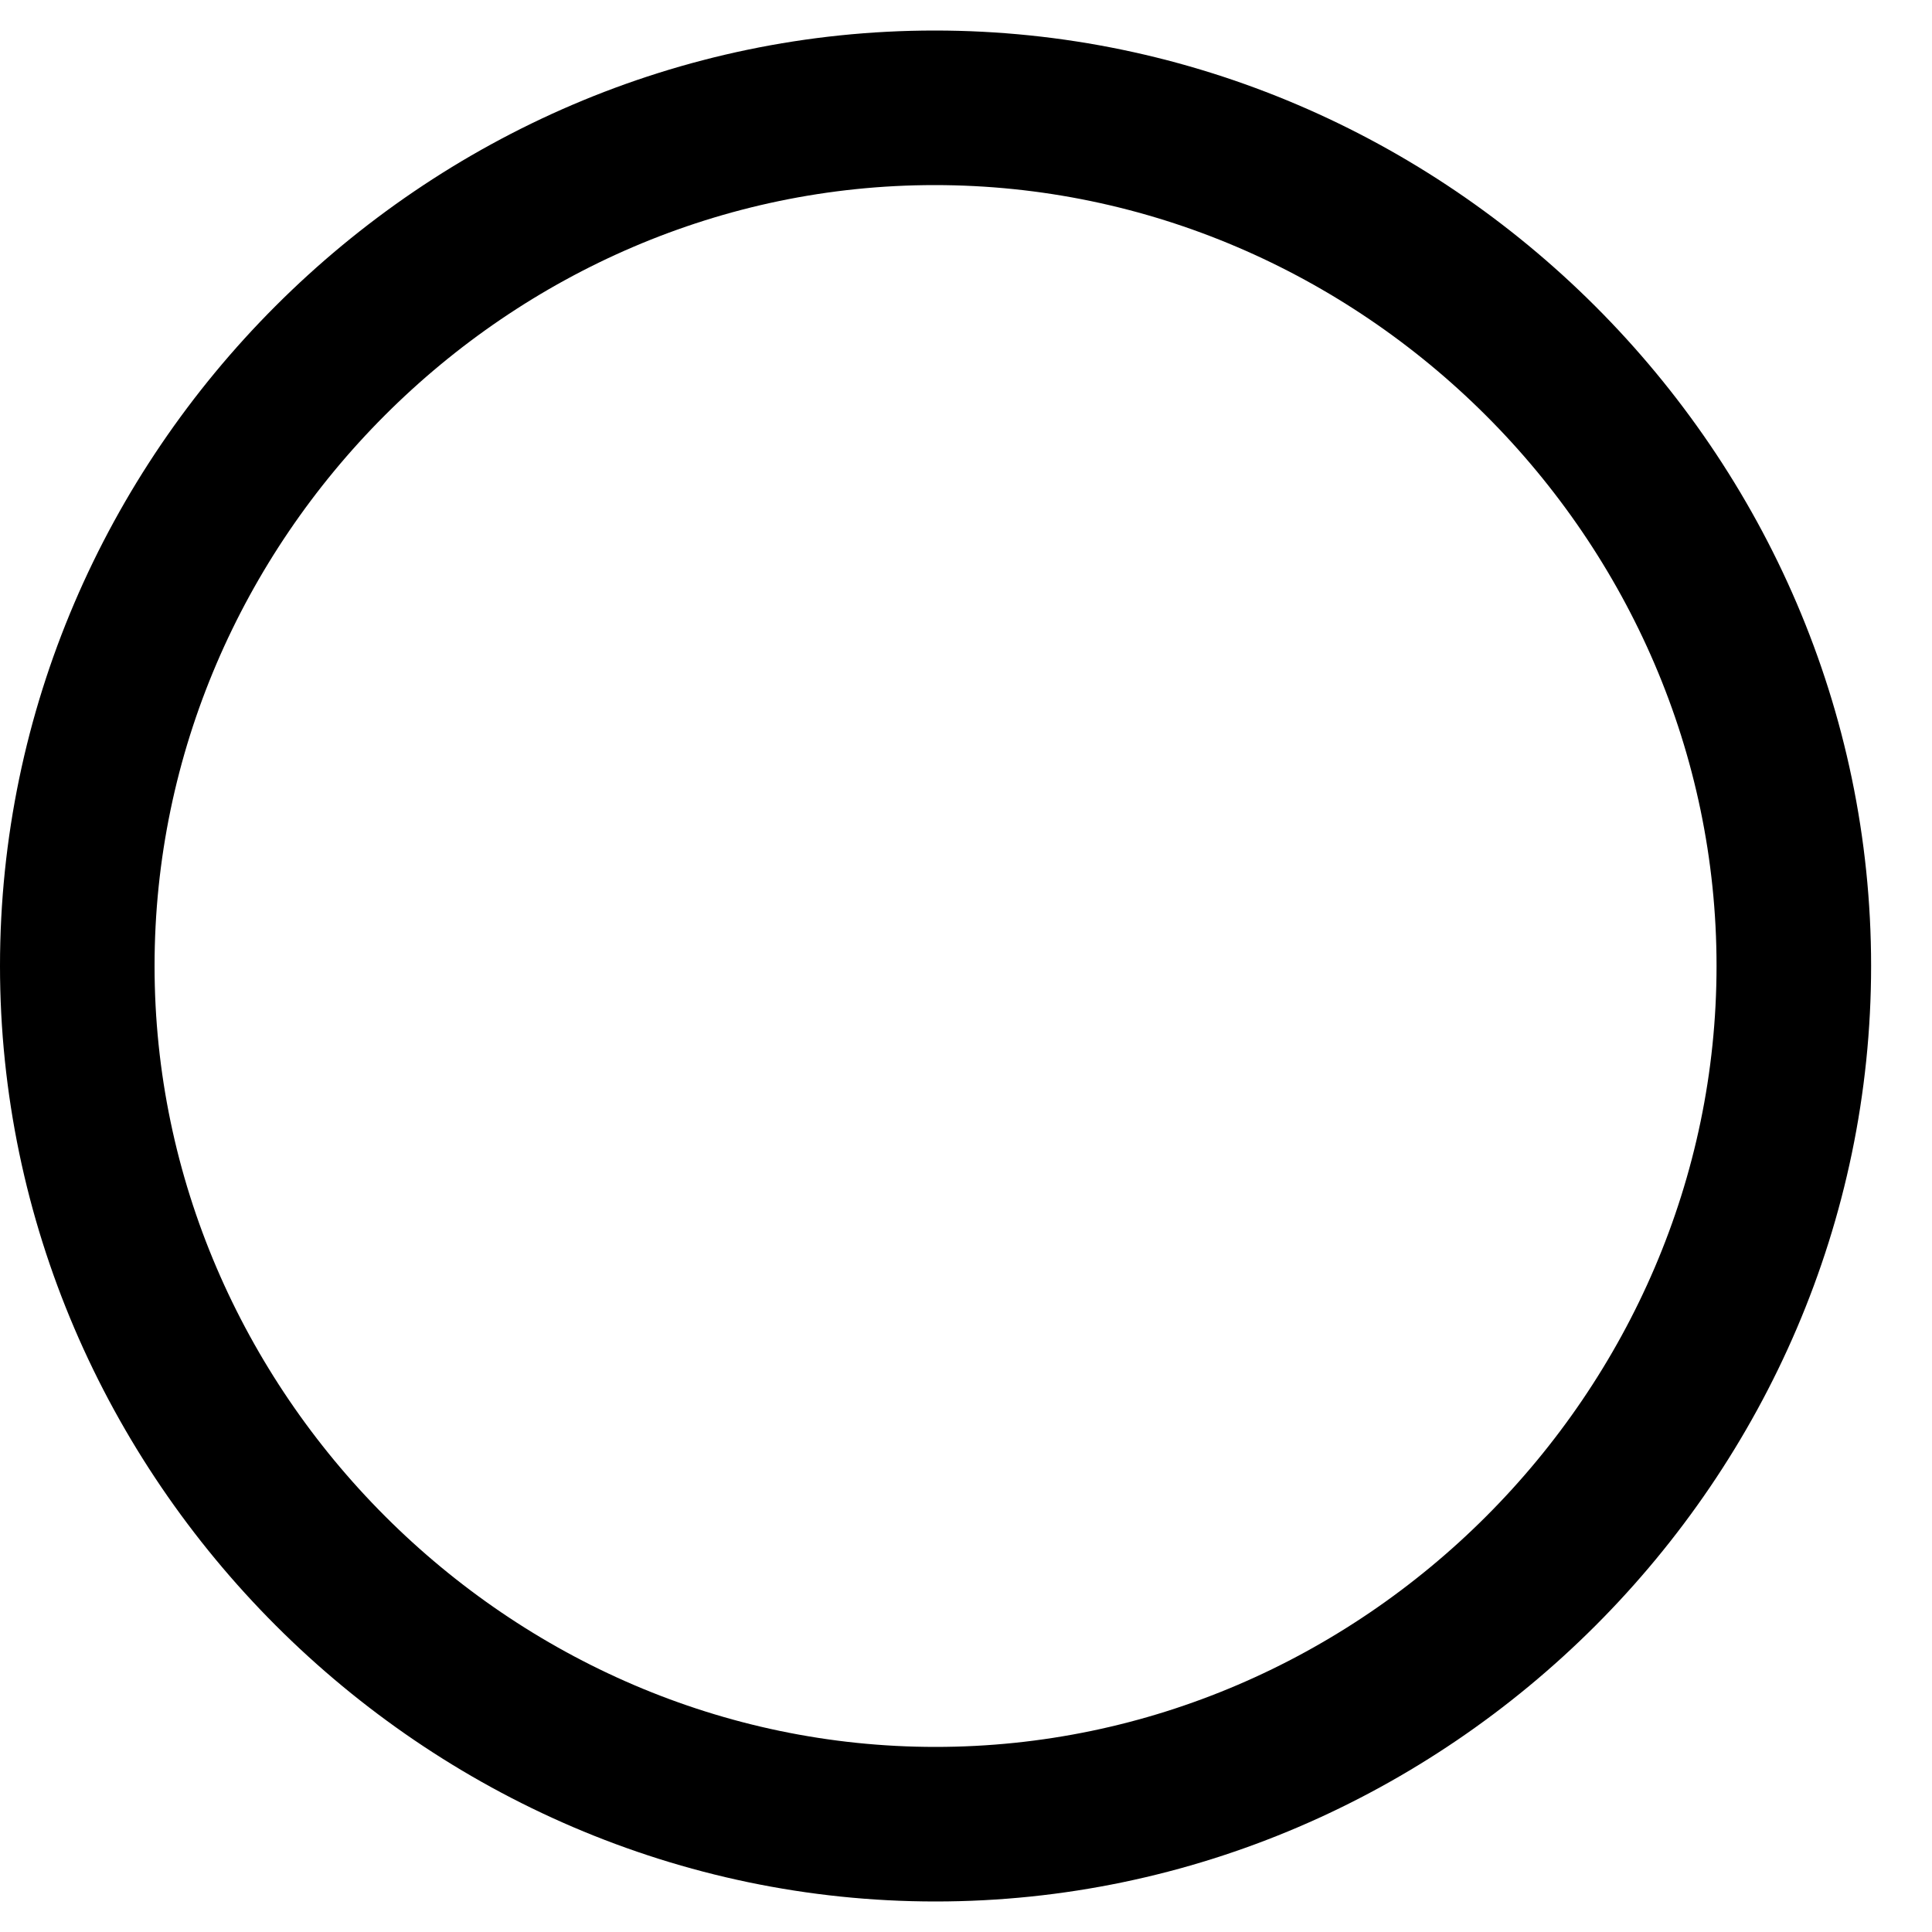
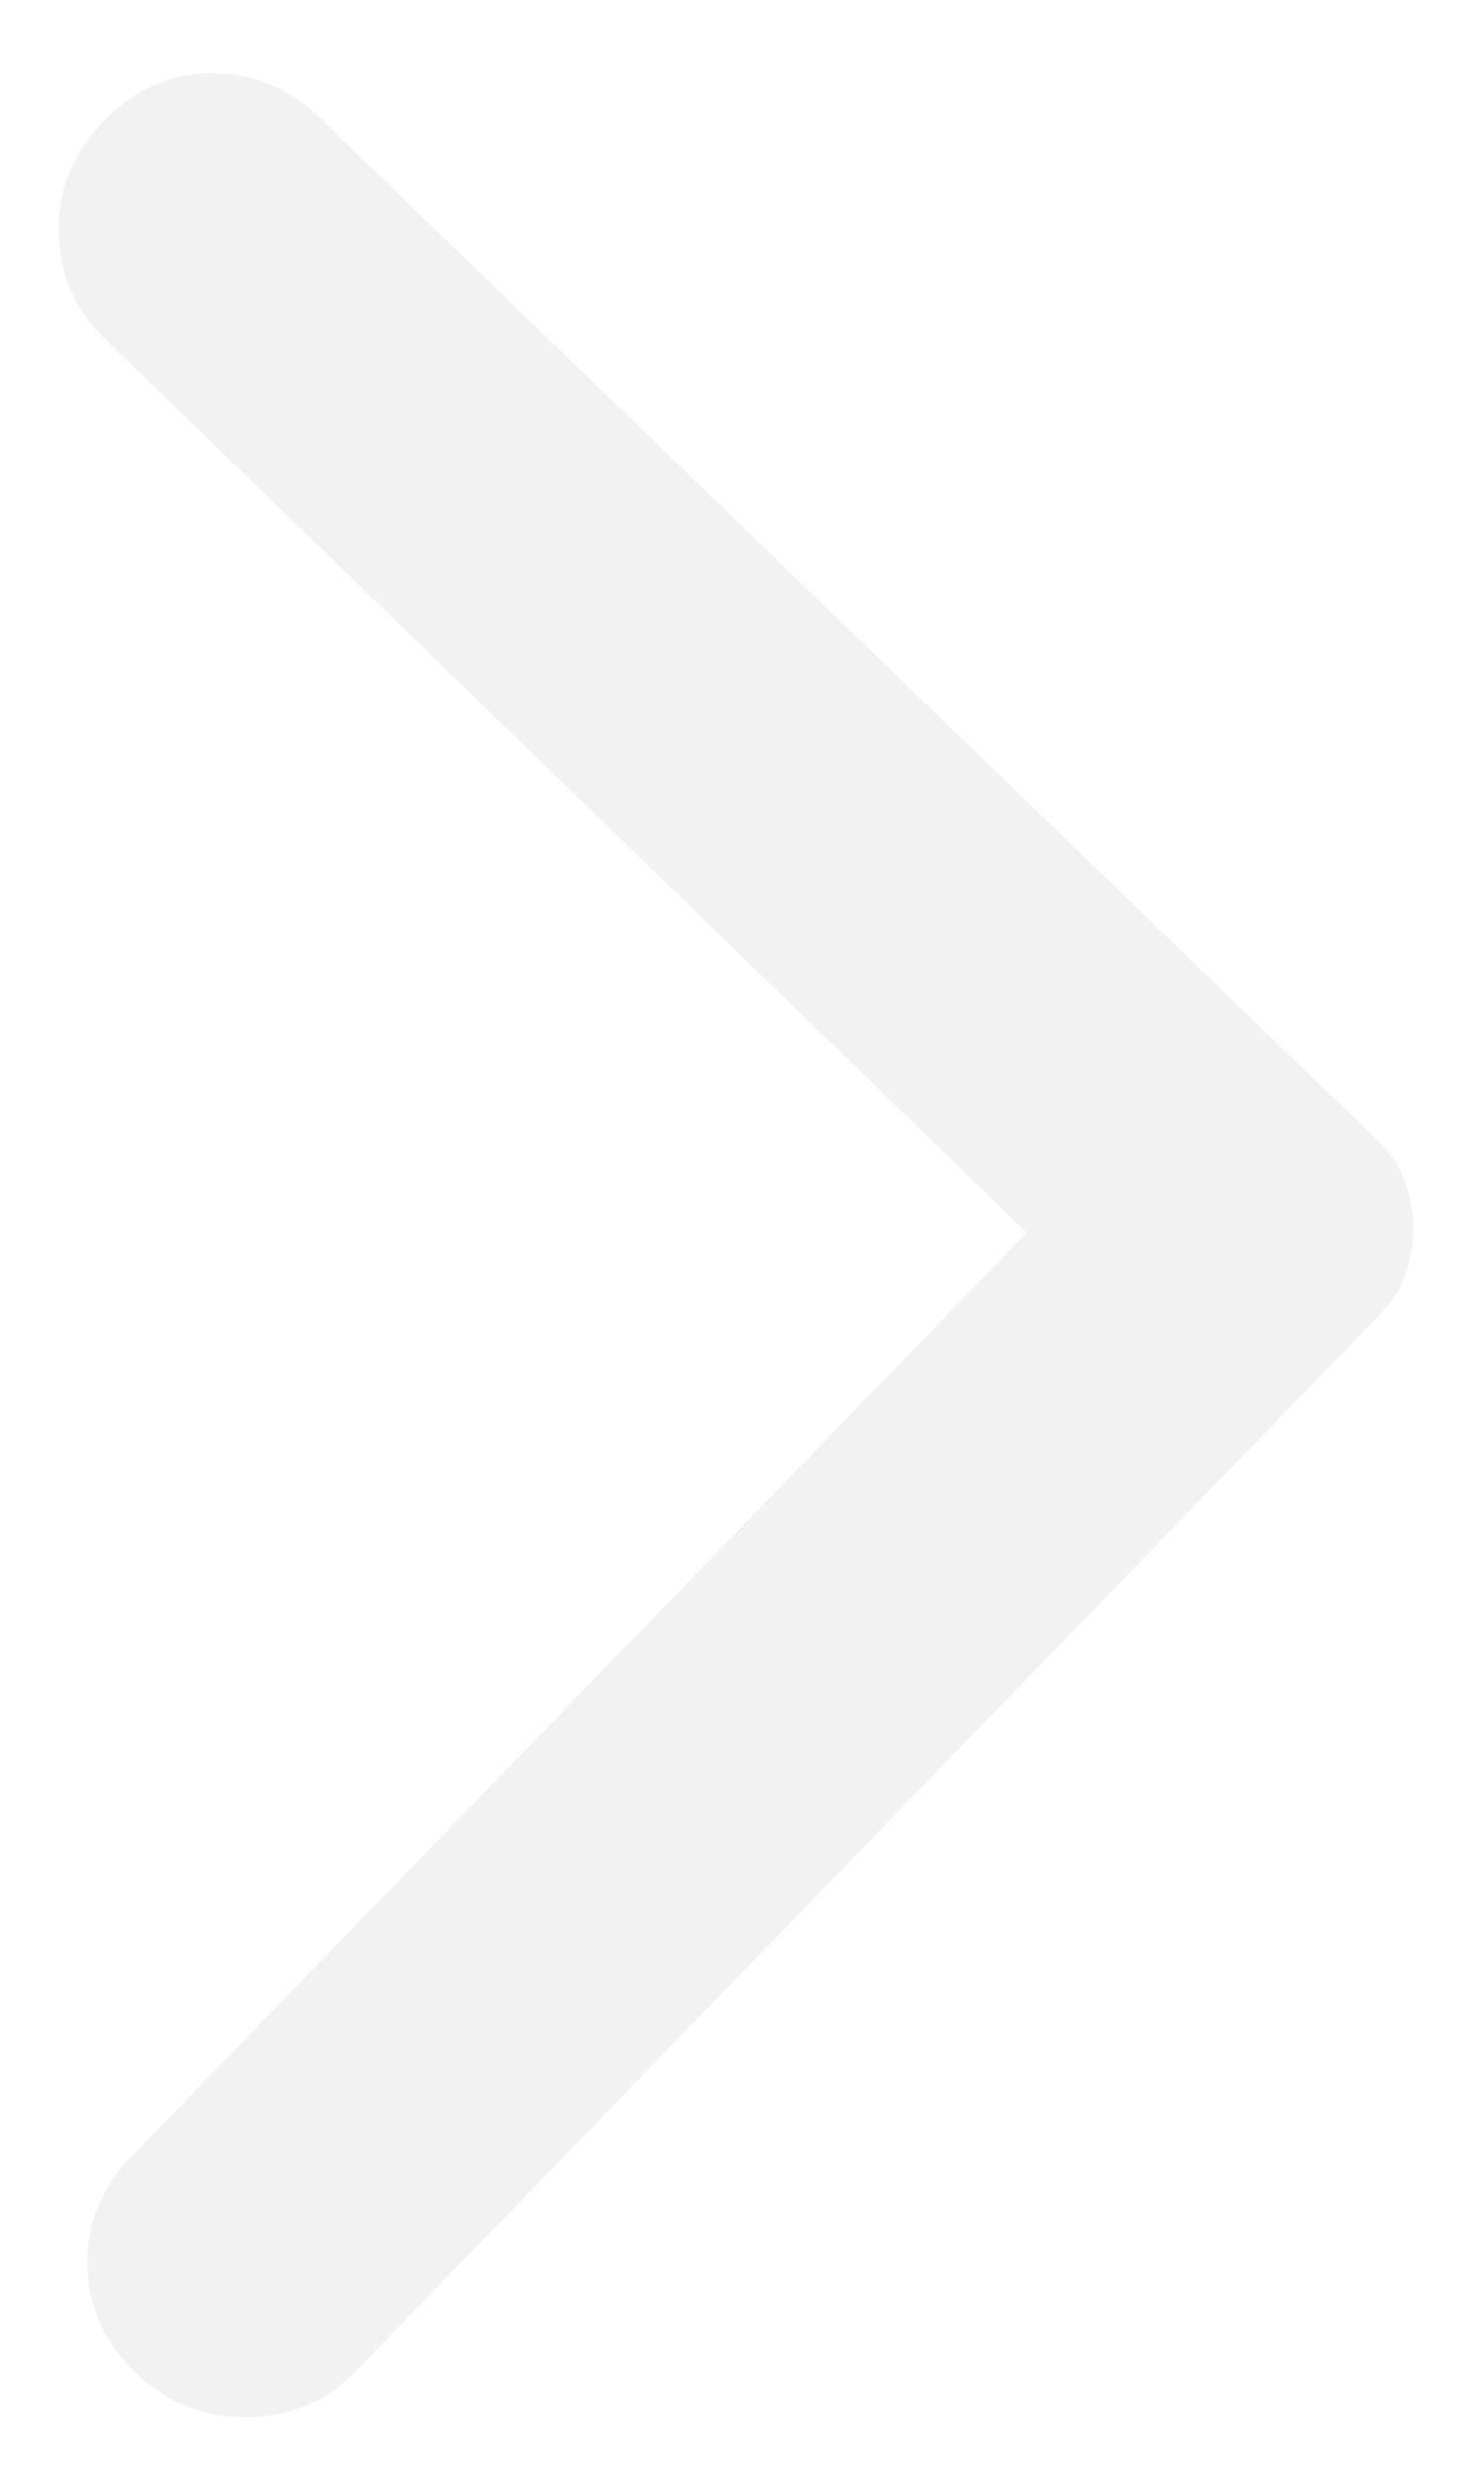
- <svg xmlns="http://www.w3.org/2000/svg" width="25" height="25" viewBox="0 0 25 25" fill="none">
-   <path d="M23.212 12.499C23.212 18.57 18.184 23.605 12.105 23.605C6.037 23.605 1 18.569 1 12.499C1 6.42 6.028 1.395 12.095 1.395C18.176 1.395 23.212 6.421 23.212 12.499Z" stroke="black" stroke-width="2" />
+ <svg xmlns="http://www.w3.org/2000/svg" width="12" height="20" viewBox="0 0 12 20" fill="none">
+   <path d="M2.238 1.312L2.239 1.313L10.793 9.58C10.793 9.58 10.793 9.58 10.793 9.58C10.849 9.634 10.876 9.68 10.889 9.717L10.89 9.719C10.912 9.777 10.926 9.845 10.927 9.925C10.928 10.005 10.917 10.072 10.897 10.131L10.896 10.133C10.883 10.17 10.858 10.217 10.804 10.273L2.511 18.828C2.379 18.963 2.219 19.036 1.993 19.04C1.777 19.043 1.602 18.974 1.443 18.82C1.278 18.66 1.209 18.494 1.206 18.302C1.203 18.11 1.266 17.942 1.426 17.777L8.661 10.313L9.009 9.954L8.65 9.606L1.187 2.372C1.049 2.238 0.979 2.08 0.975 1.866C0.972 1.662 1.038 1.491 1.196 1.328C1.356 1.163 1.521 1.095 1.713 1.092C1.905 1.089 2.073 1.152 2.238 1.312Z" fill="#F2F2F2" stroke="#F2F2F2" />
</svg>
